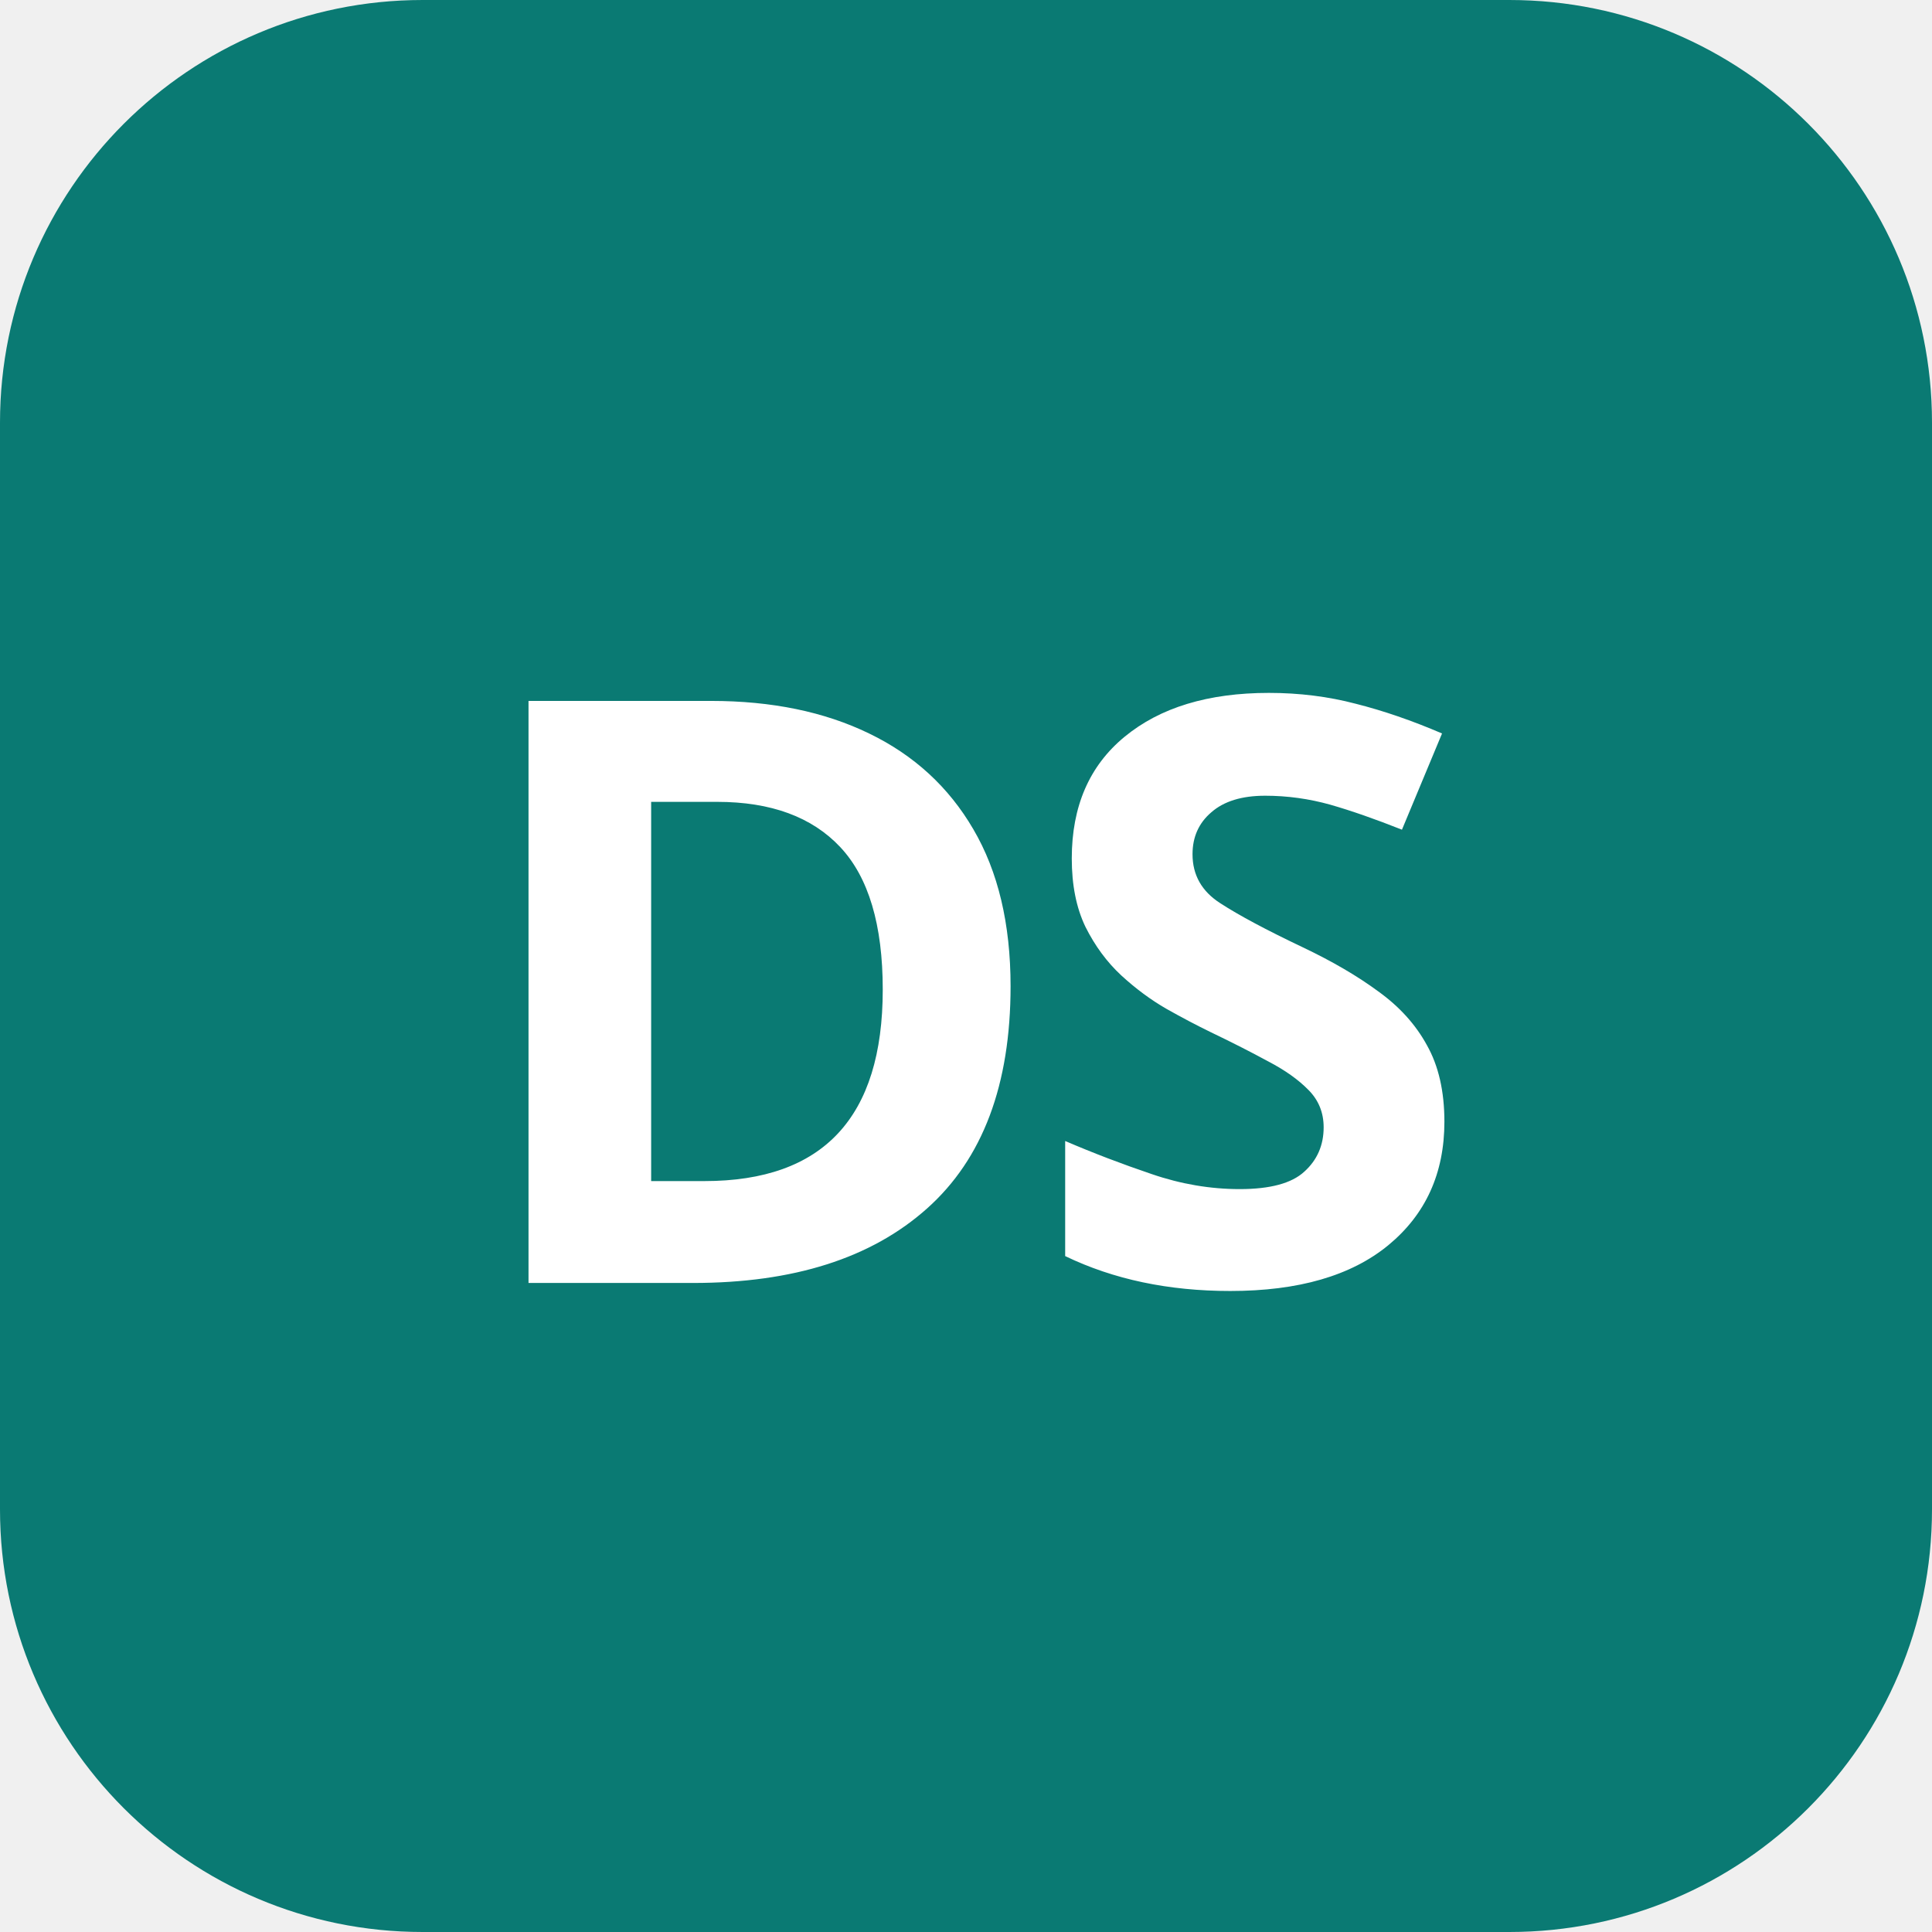
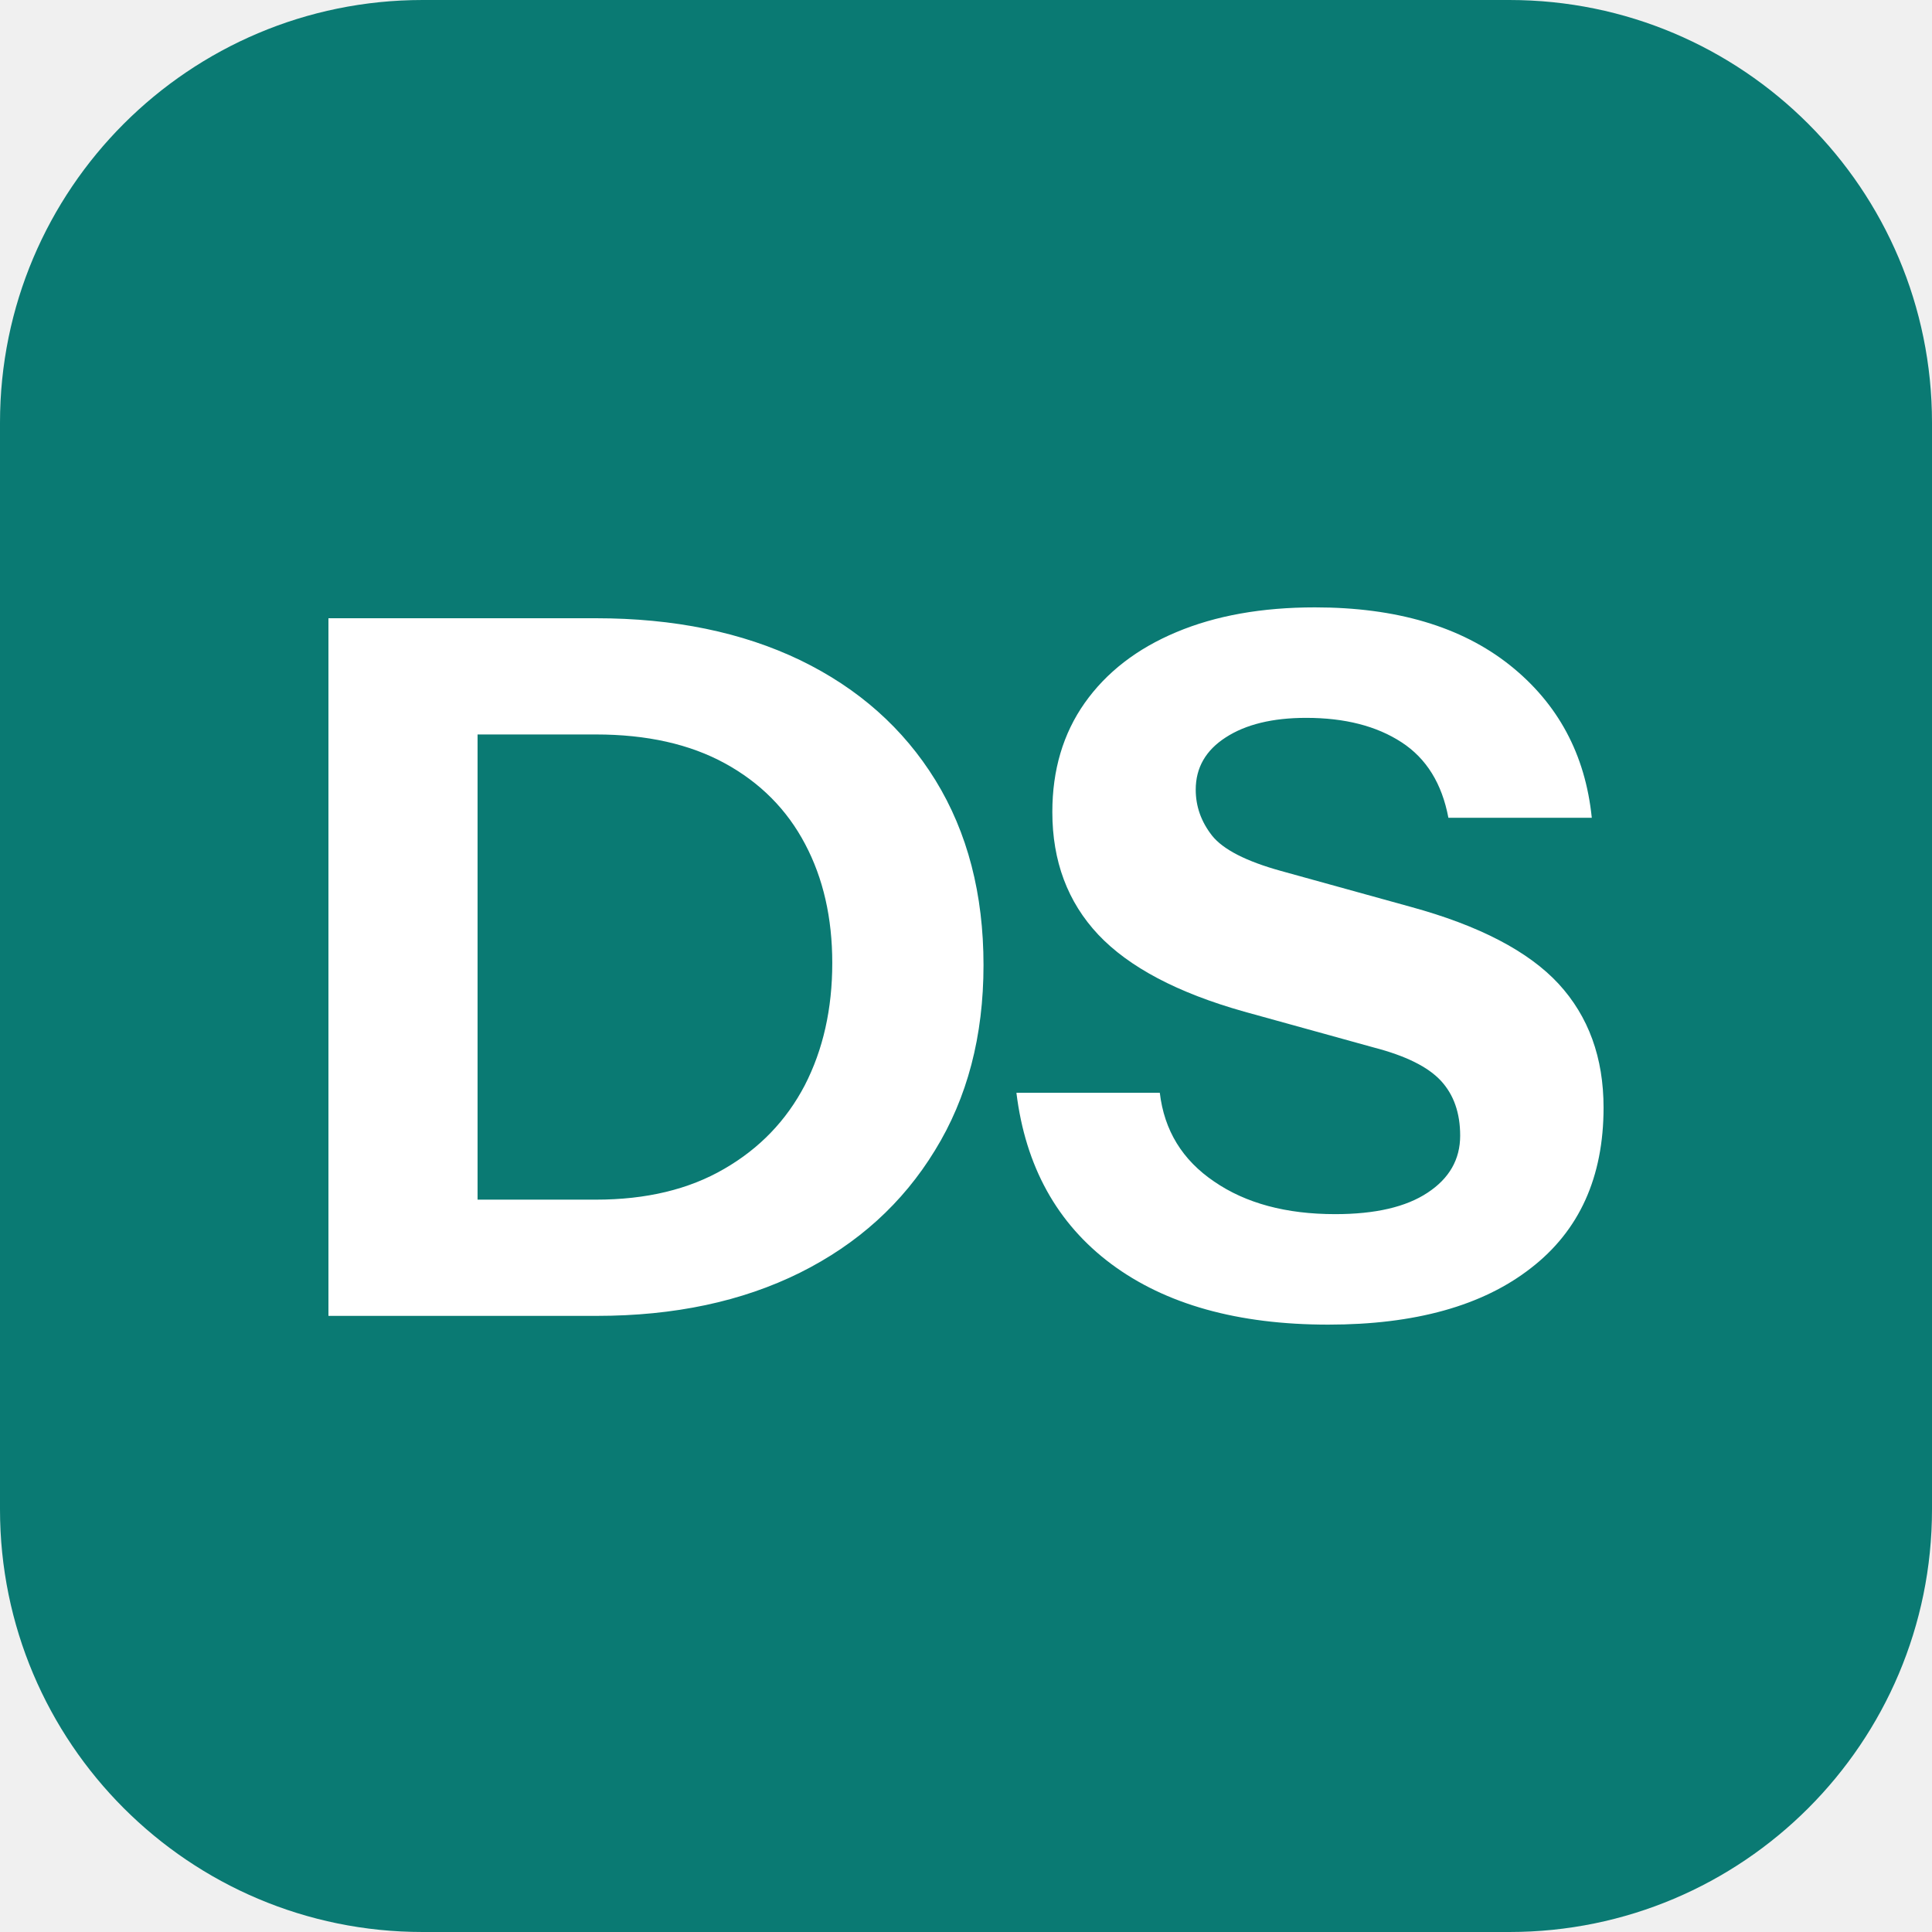
<svg xmlns="http://www.w3.org/2000/svg" viewBox="0 0 64 64">
  <rect width="64" height="64" rx="14" fill="#0a7a73" />
-   <text x="32" y="42.5" font-family="'Segoe UI', system-ui, -apple-system, sans-serif" font-size="27" font-weight="700" letter-spacing="-1" text-anchor="middle" fill="#ffffff">DS</text>
+   <path fill="#fff" d="M13.9 43.59V39.74H19.74Q22.24 39.74 23.99 38.72Q25.74 37.71 26.66 35.95Q27.57 34.18 27.57 31.9Q27.57 29.66 26.67 27.96Q25.77 26.25 24.02 25.29Q22.27 24.33 19.74 24.33H13.99V20.48H19.74Q23.62 20.48 26.51 21.87Q29.4 23.27 30.99 25.85Q32.58 28.44 32.58 31.97Q32.58 35.5 30.97 38.11Q29.37 40.73 26.5 42.16Q23.62 43.59 19.77 43.59ZM10.88 43.59V20.48H15.82V43.59ZM44 43.88Q39.51 43.88 36.81 41.87Q34.12 39.86 33.67 36.2H38.42Q38.64 38.07 40.22 39.14Q41.79 40.22 44.23 40.22Q46.22 40.22 47.29 39.51Q48.37 38.8 48.37 37.62Q48.37 36.49 47.73 35.8Q47.09 35.11 45.51 34.7L41.21 33.51Q37.91 32.58 36.38 30.96Q34.86 29.34 34.86 26.9Q34.86 24.81 35.93 23.29Q37.01 21.76 38.97 20.94Q40.92 20.12 43.56 20.12Q47.6 20.12 50.01 22.03Q52.41 23.94 52.73 27.09H47.98Q47.66 25.39 46.43 24.59Q45.19 23.78 43.27 23.78Q41.6 23.78 40.6 24.43Q39.61 25.07 39.61 26.16Q39.61 26.99 40.15 27.68Q40.7 28.37 42.43 28.85L46.73 30.04Q50.13 30.97 51.63 32.59Q53.12 34.21 53.12 36.69Q53.12 40.15 50.71 42.01Q48.31 43.88 44 43.88Z" />
</svg>
